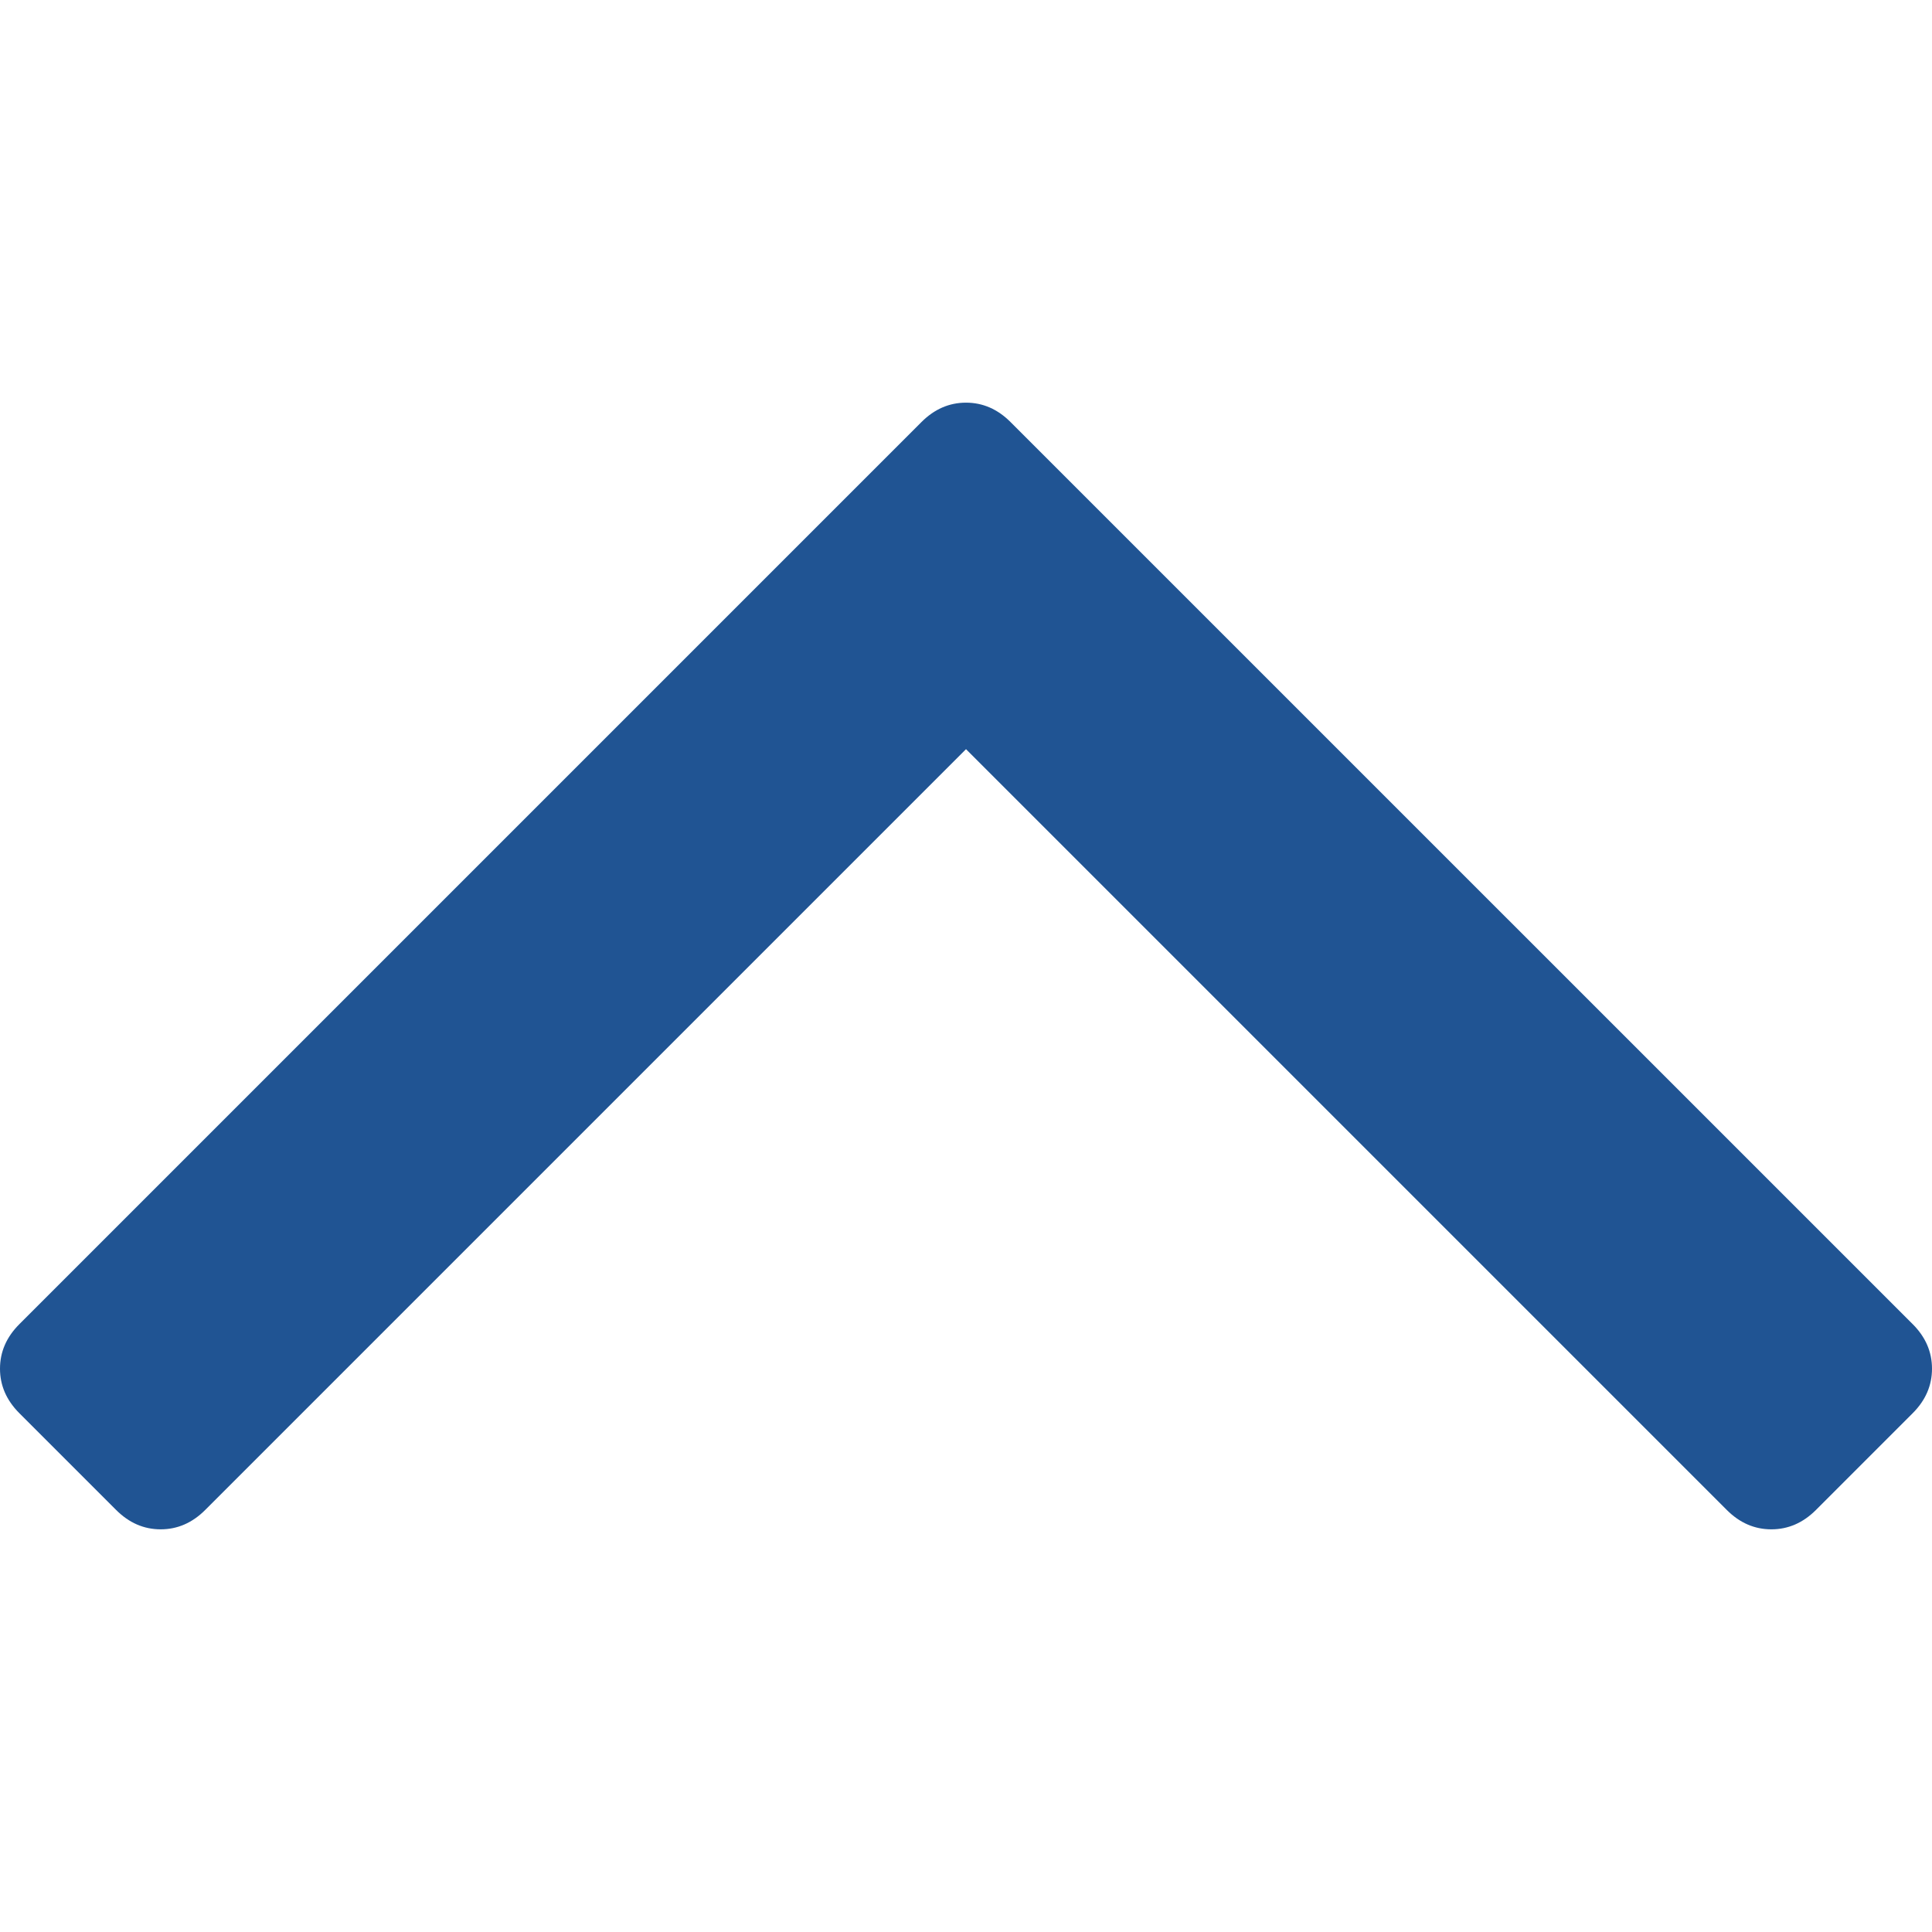
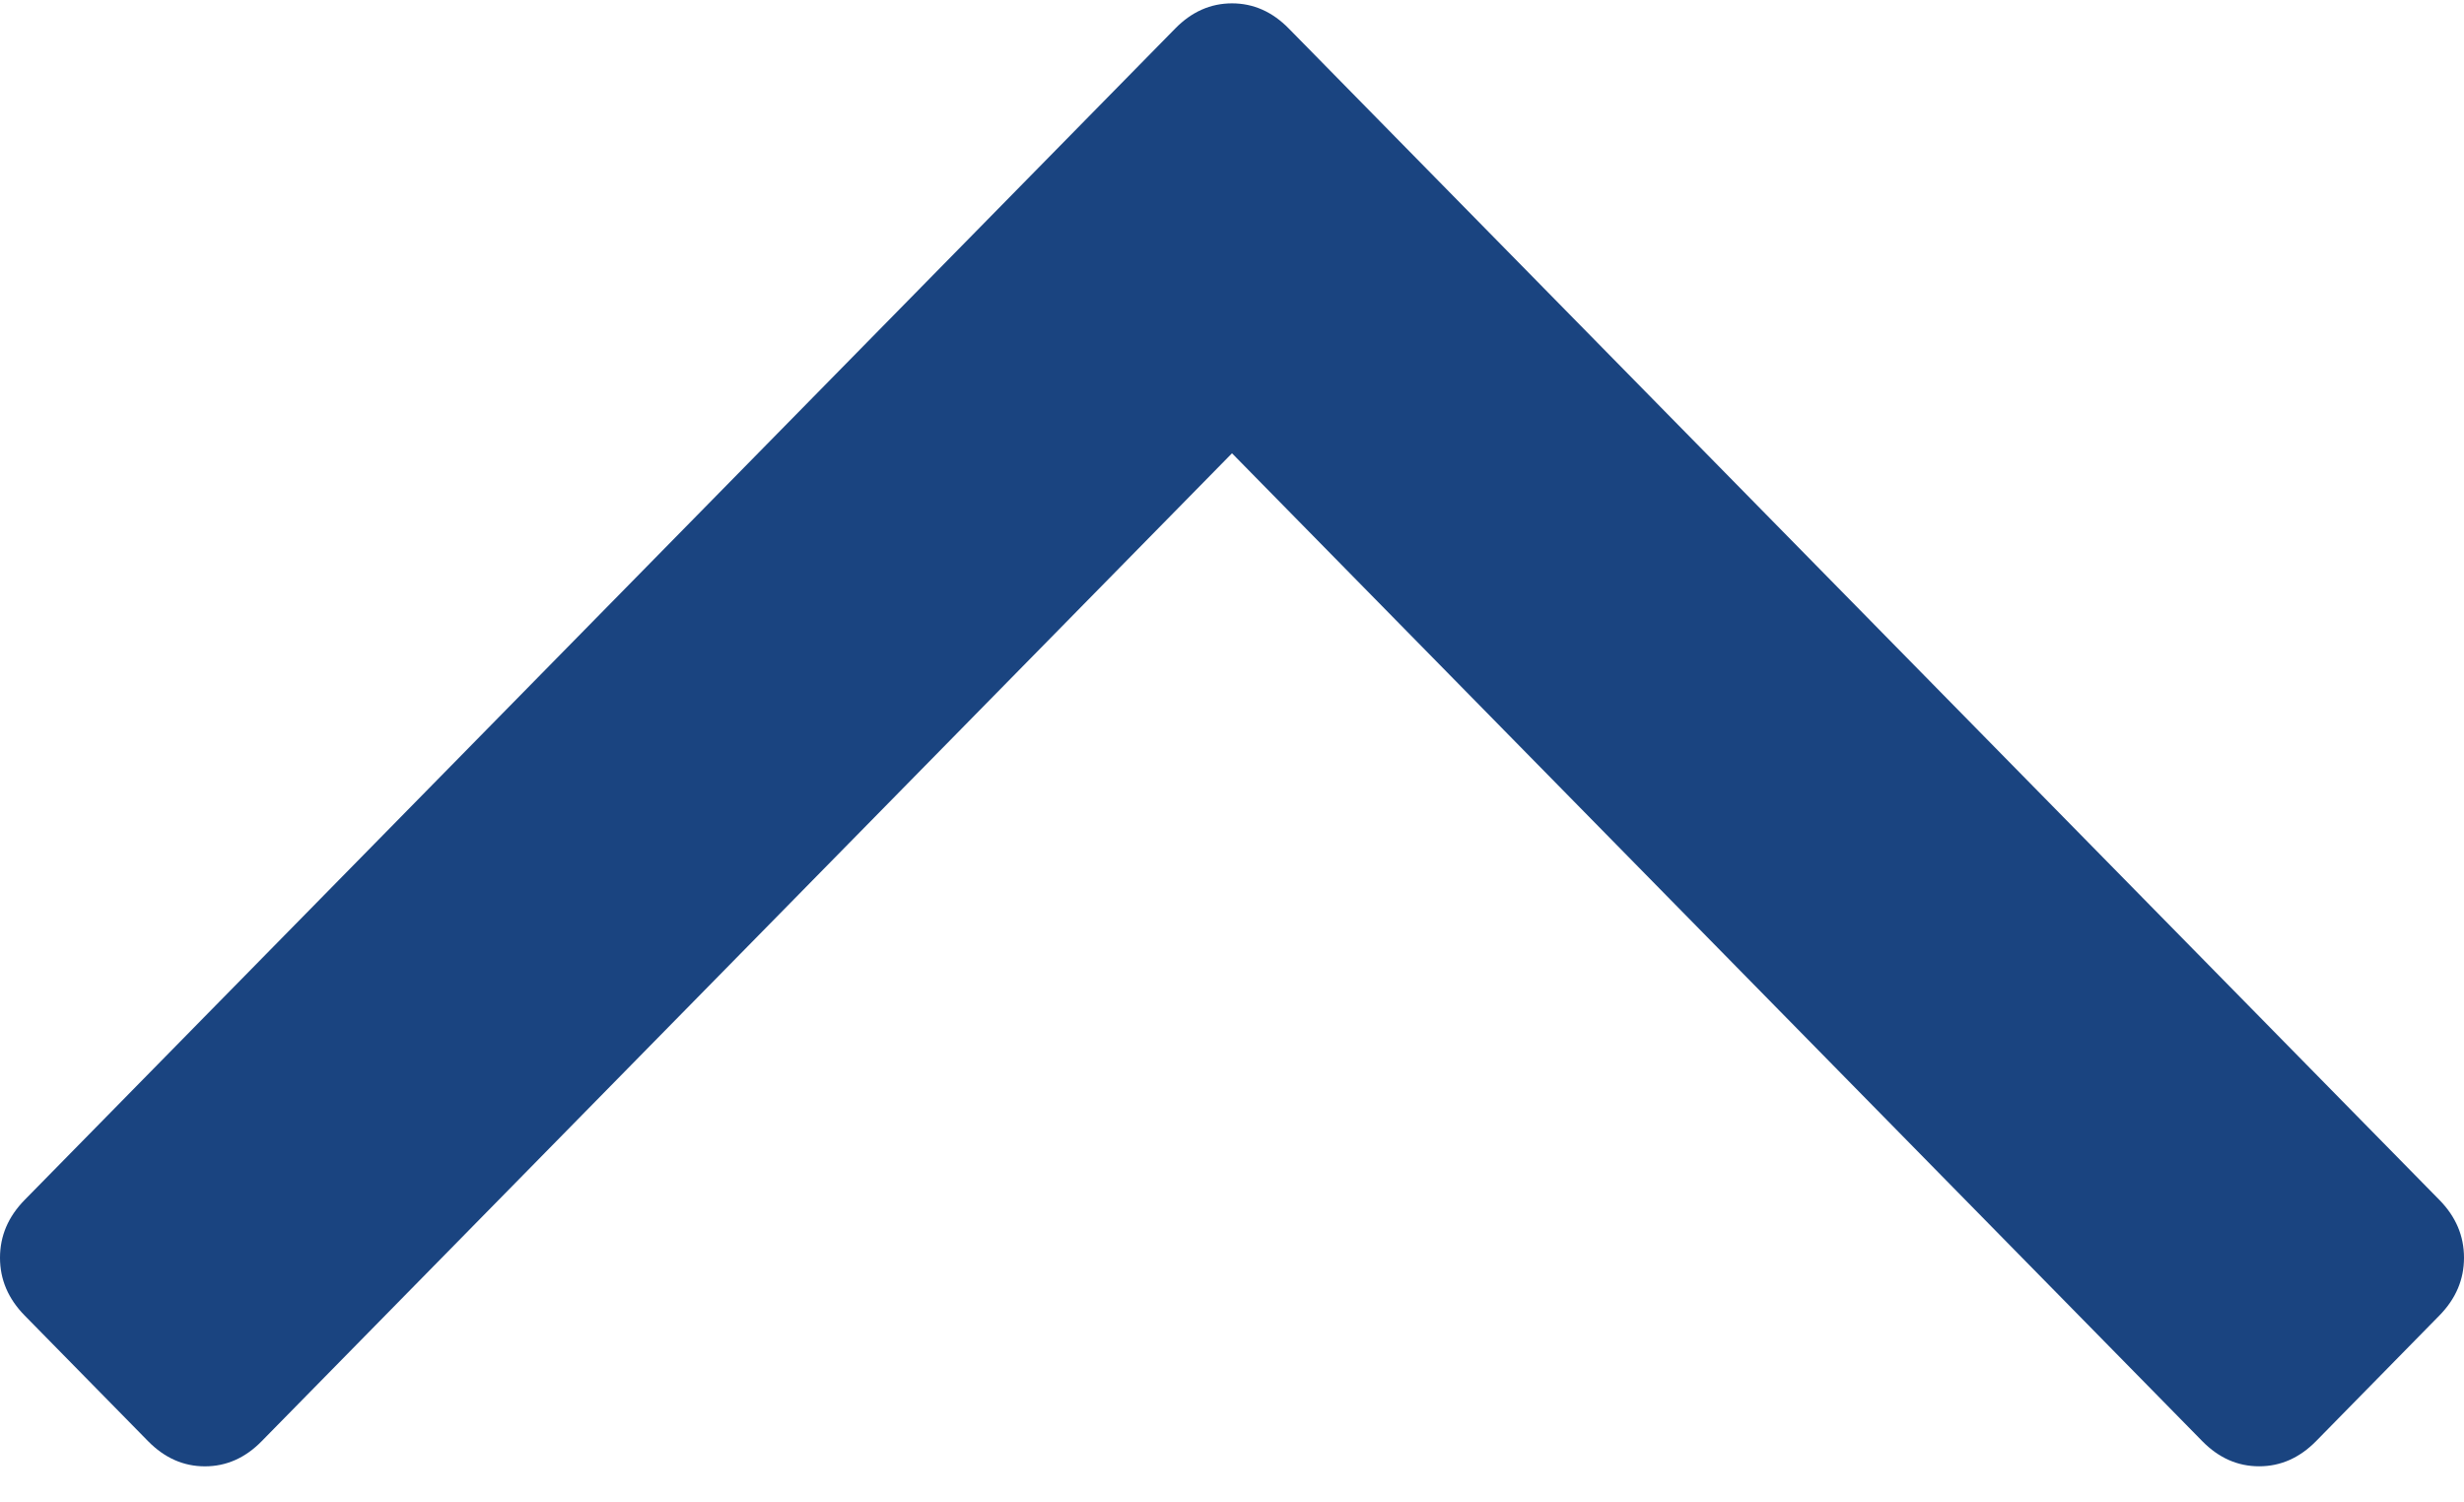
- <svg xmlns="http://www.w3.org/2000/svg" width="512" height="512" viewBox="0 0 284.929 284.929">
-   <path d="M282.082 195.285L149.028 62.24c-1.9-1.903-4.088-2.856-6.562-2.856s-4.665.953-6.567 2.856L2.855 195.285C.95 197.19 0 199.378 0 201.853c0 2.474.953 4.664 2.856 6.566l14.272 14.27c1.903 1.903 4.093 2.854 6.567 2.854s4.664-.95 6.567-2.854l112.204-112.202 112.208 112.21c1.902 1.902 4.093 2.847 6.563 2.847 2.478 0 4.668-.95 6.57-2.848l14.274-14.277c1.903-1.902 2.848-4.093 2.848-6.566 0-2.476-.944-4.666-2.846-6.57z" fill="#205493" />
+ <svg xmlns="http://www.w3.org/2000/svg" width="64" height="39" viewBox="0 0 64 39">
+   <path fill="#1A4480" d="M63.36 31.167L33.475.741C33.048.305 32.556.087 32 .087c-.555 0-1.048.218-1.475.654L.641 31.167C.213 31.603 0 32.103 0 32.67s.214 1.067.642 1.502l3.205 3.263c.428.436.92.653 1.475.653.556 0 1.048-.217 1.475-.653L32 11.774l25.204 25.662c.427.435.92.651 1.474.651.557 0 1.049-.217 1.476-.65l3.206-3.266c.428-.435.64-.936.64-1.502s-.212-1.067-.64-1.502z" />
</svg>
